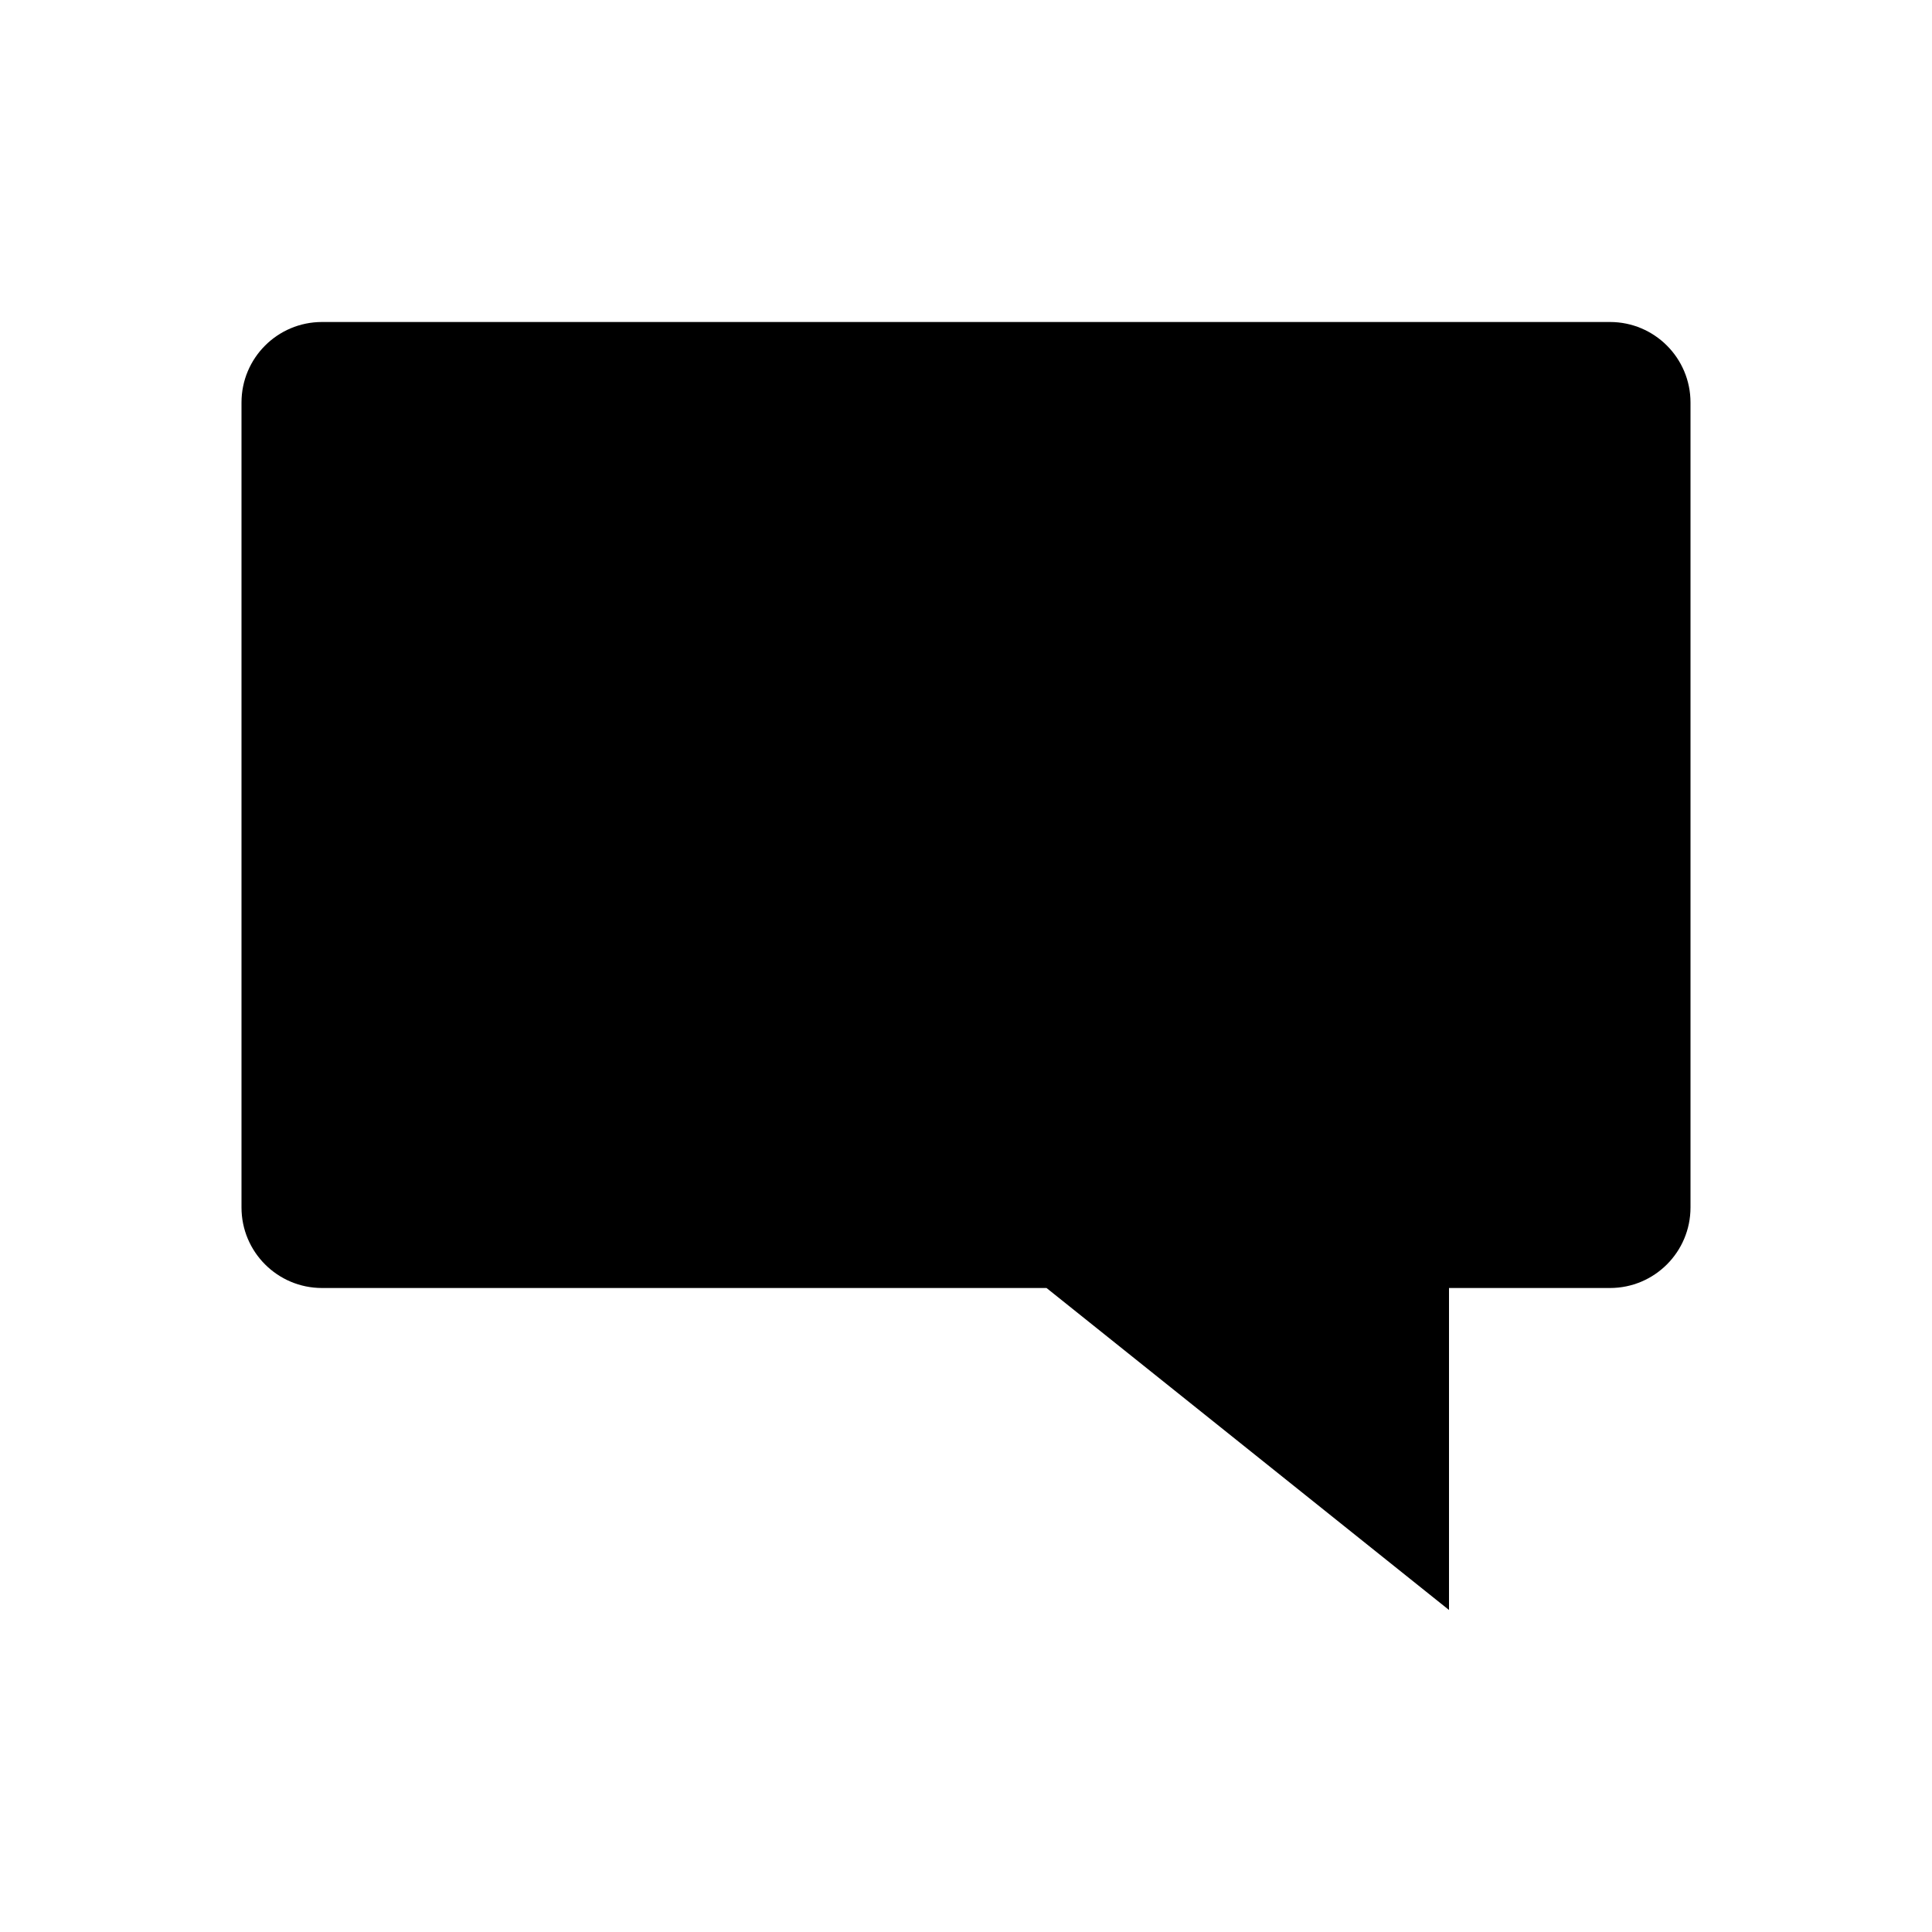
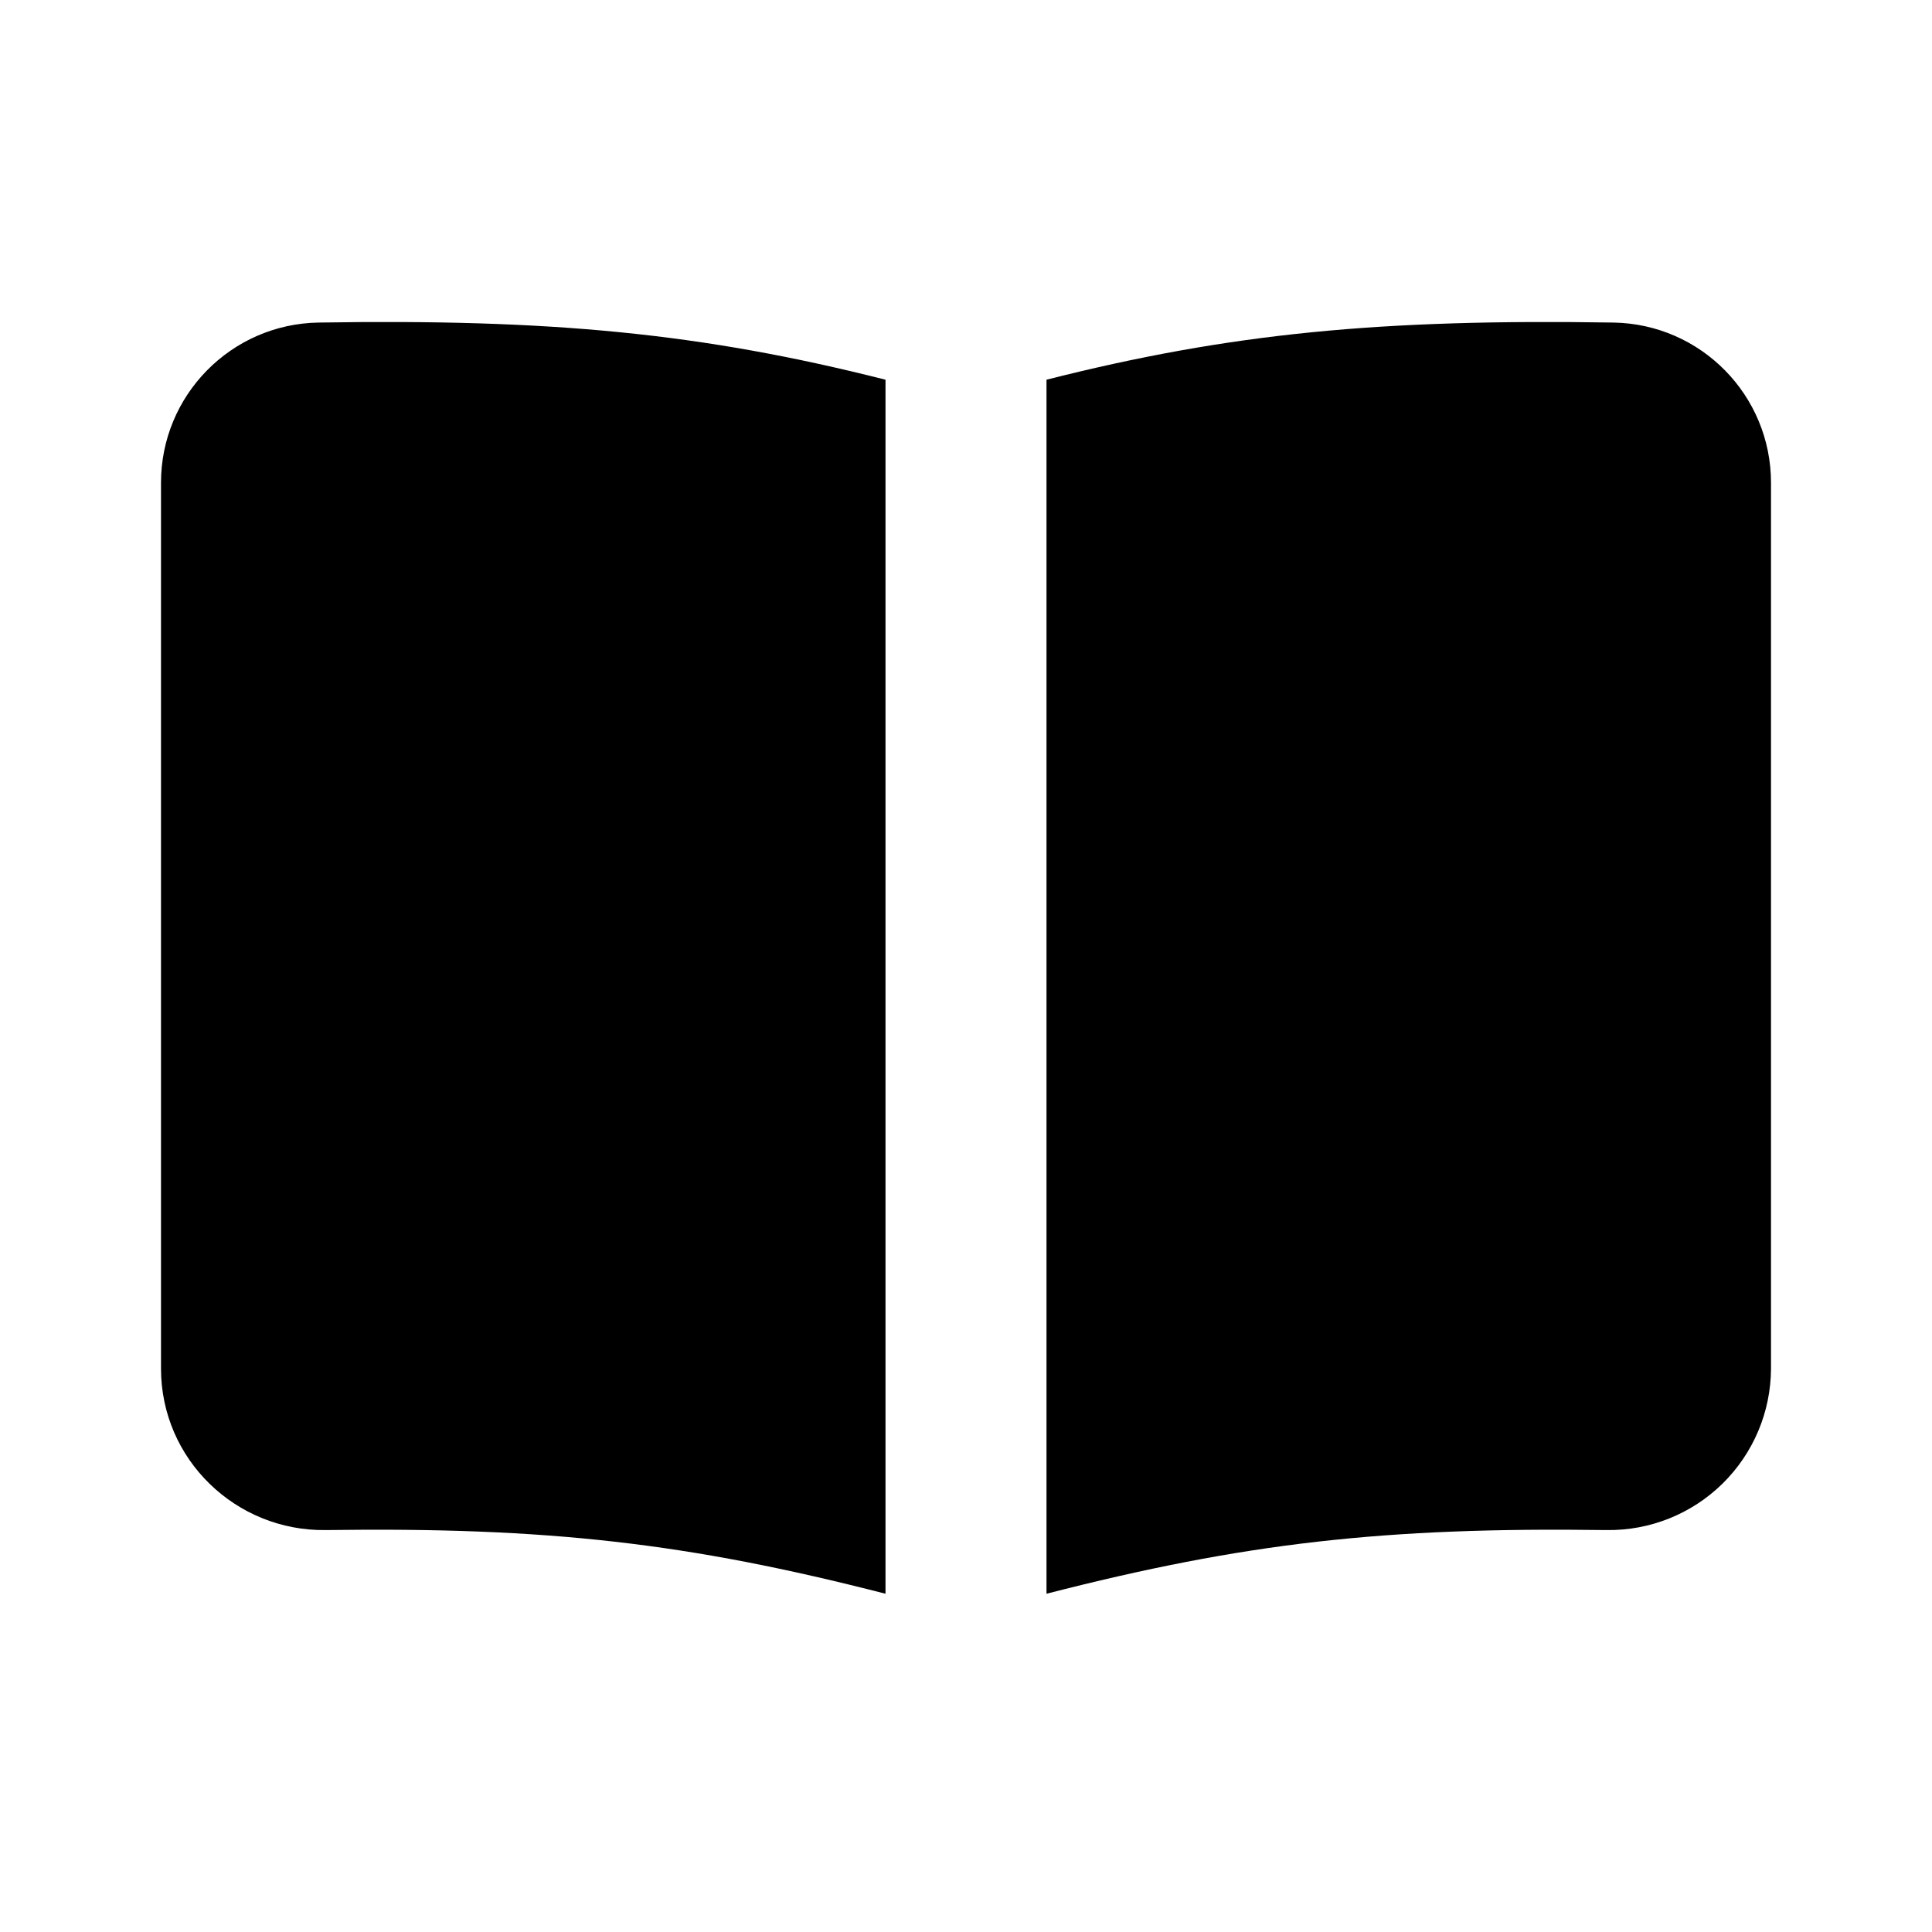
- <svg xmlns="http://www.w3.org/2000/svg" fill="#000000" width="800px" height="800px" viewBox="0 0 24 24">
-   <path d="M3,5A1,1,0,0,1,4,4H20a1,1,0,0,1,1,1V15a1,1,0,0,1-1,1H18v4l-5-4H4a1,1,0,0,1-1-1Z" />
+ <svg xmlns="http://www.w3.org/2000/svg" class="w-6 h-6 text-gray-800 dark:text-white" aria-hidden="true" width="24" height="24" fill="currentColor" viewBox="0 0 24 24">
+   <path fill-rule="evenodd" d="M11 4.717c-2.286-.58-4.16-.756-7.045-.71A1.99 1.99 0 0 0 2 6v11c0 1.133.934 2.022 2.044 2.007 2.759-.038 4.5.16 6.956.791V4.717Zm2 15.081c2.456-.631 4.198-.829 6.956-.791A2.013 2.013 0 0 0 22 16.999V6a1.99 1.99 0 0 0-1.955-1.993c-2.885-.046-4.76.13-7.045.71v15.081Z" clip-rule="evenodd" />
</svg>
